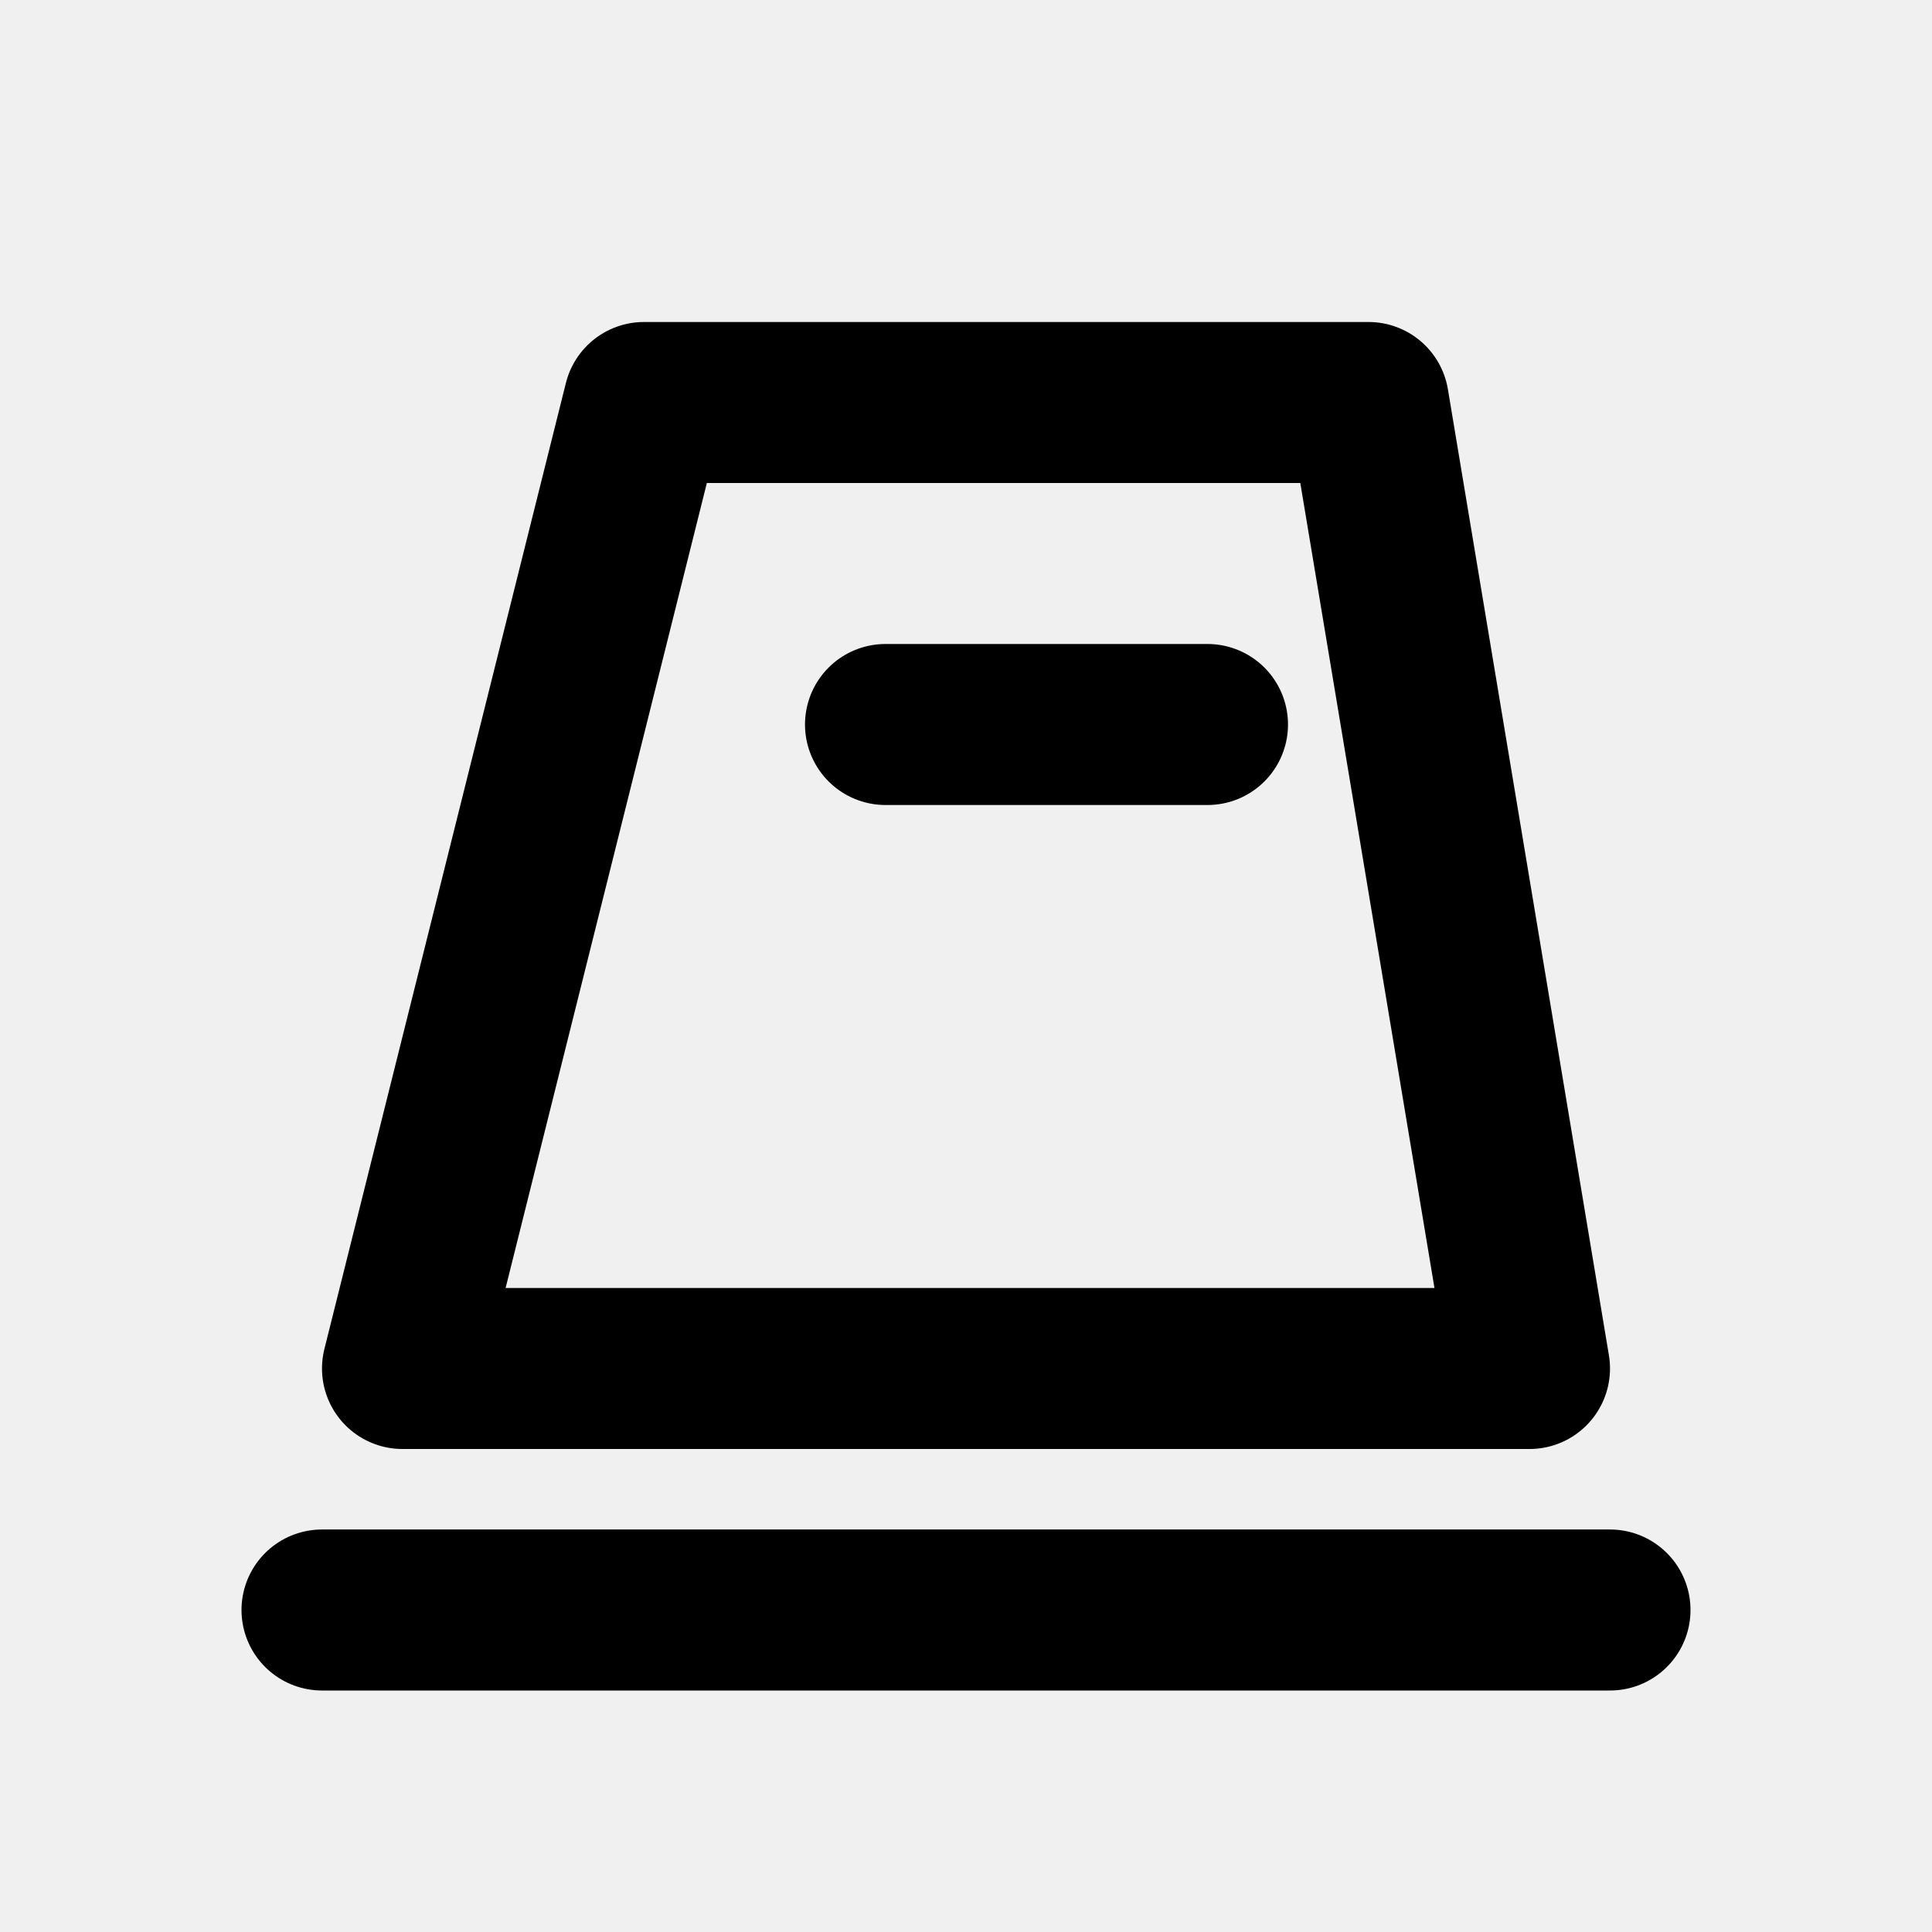
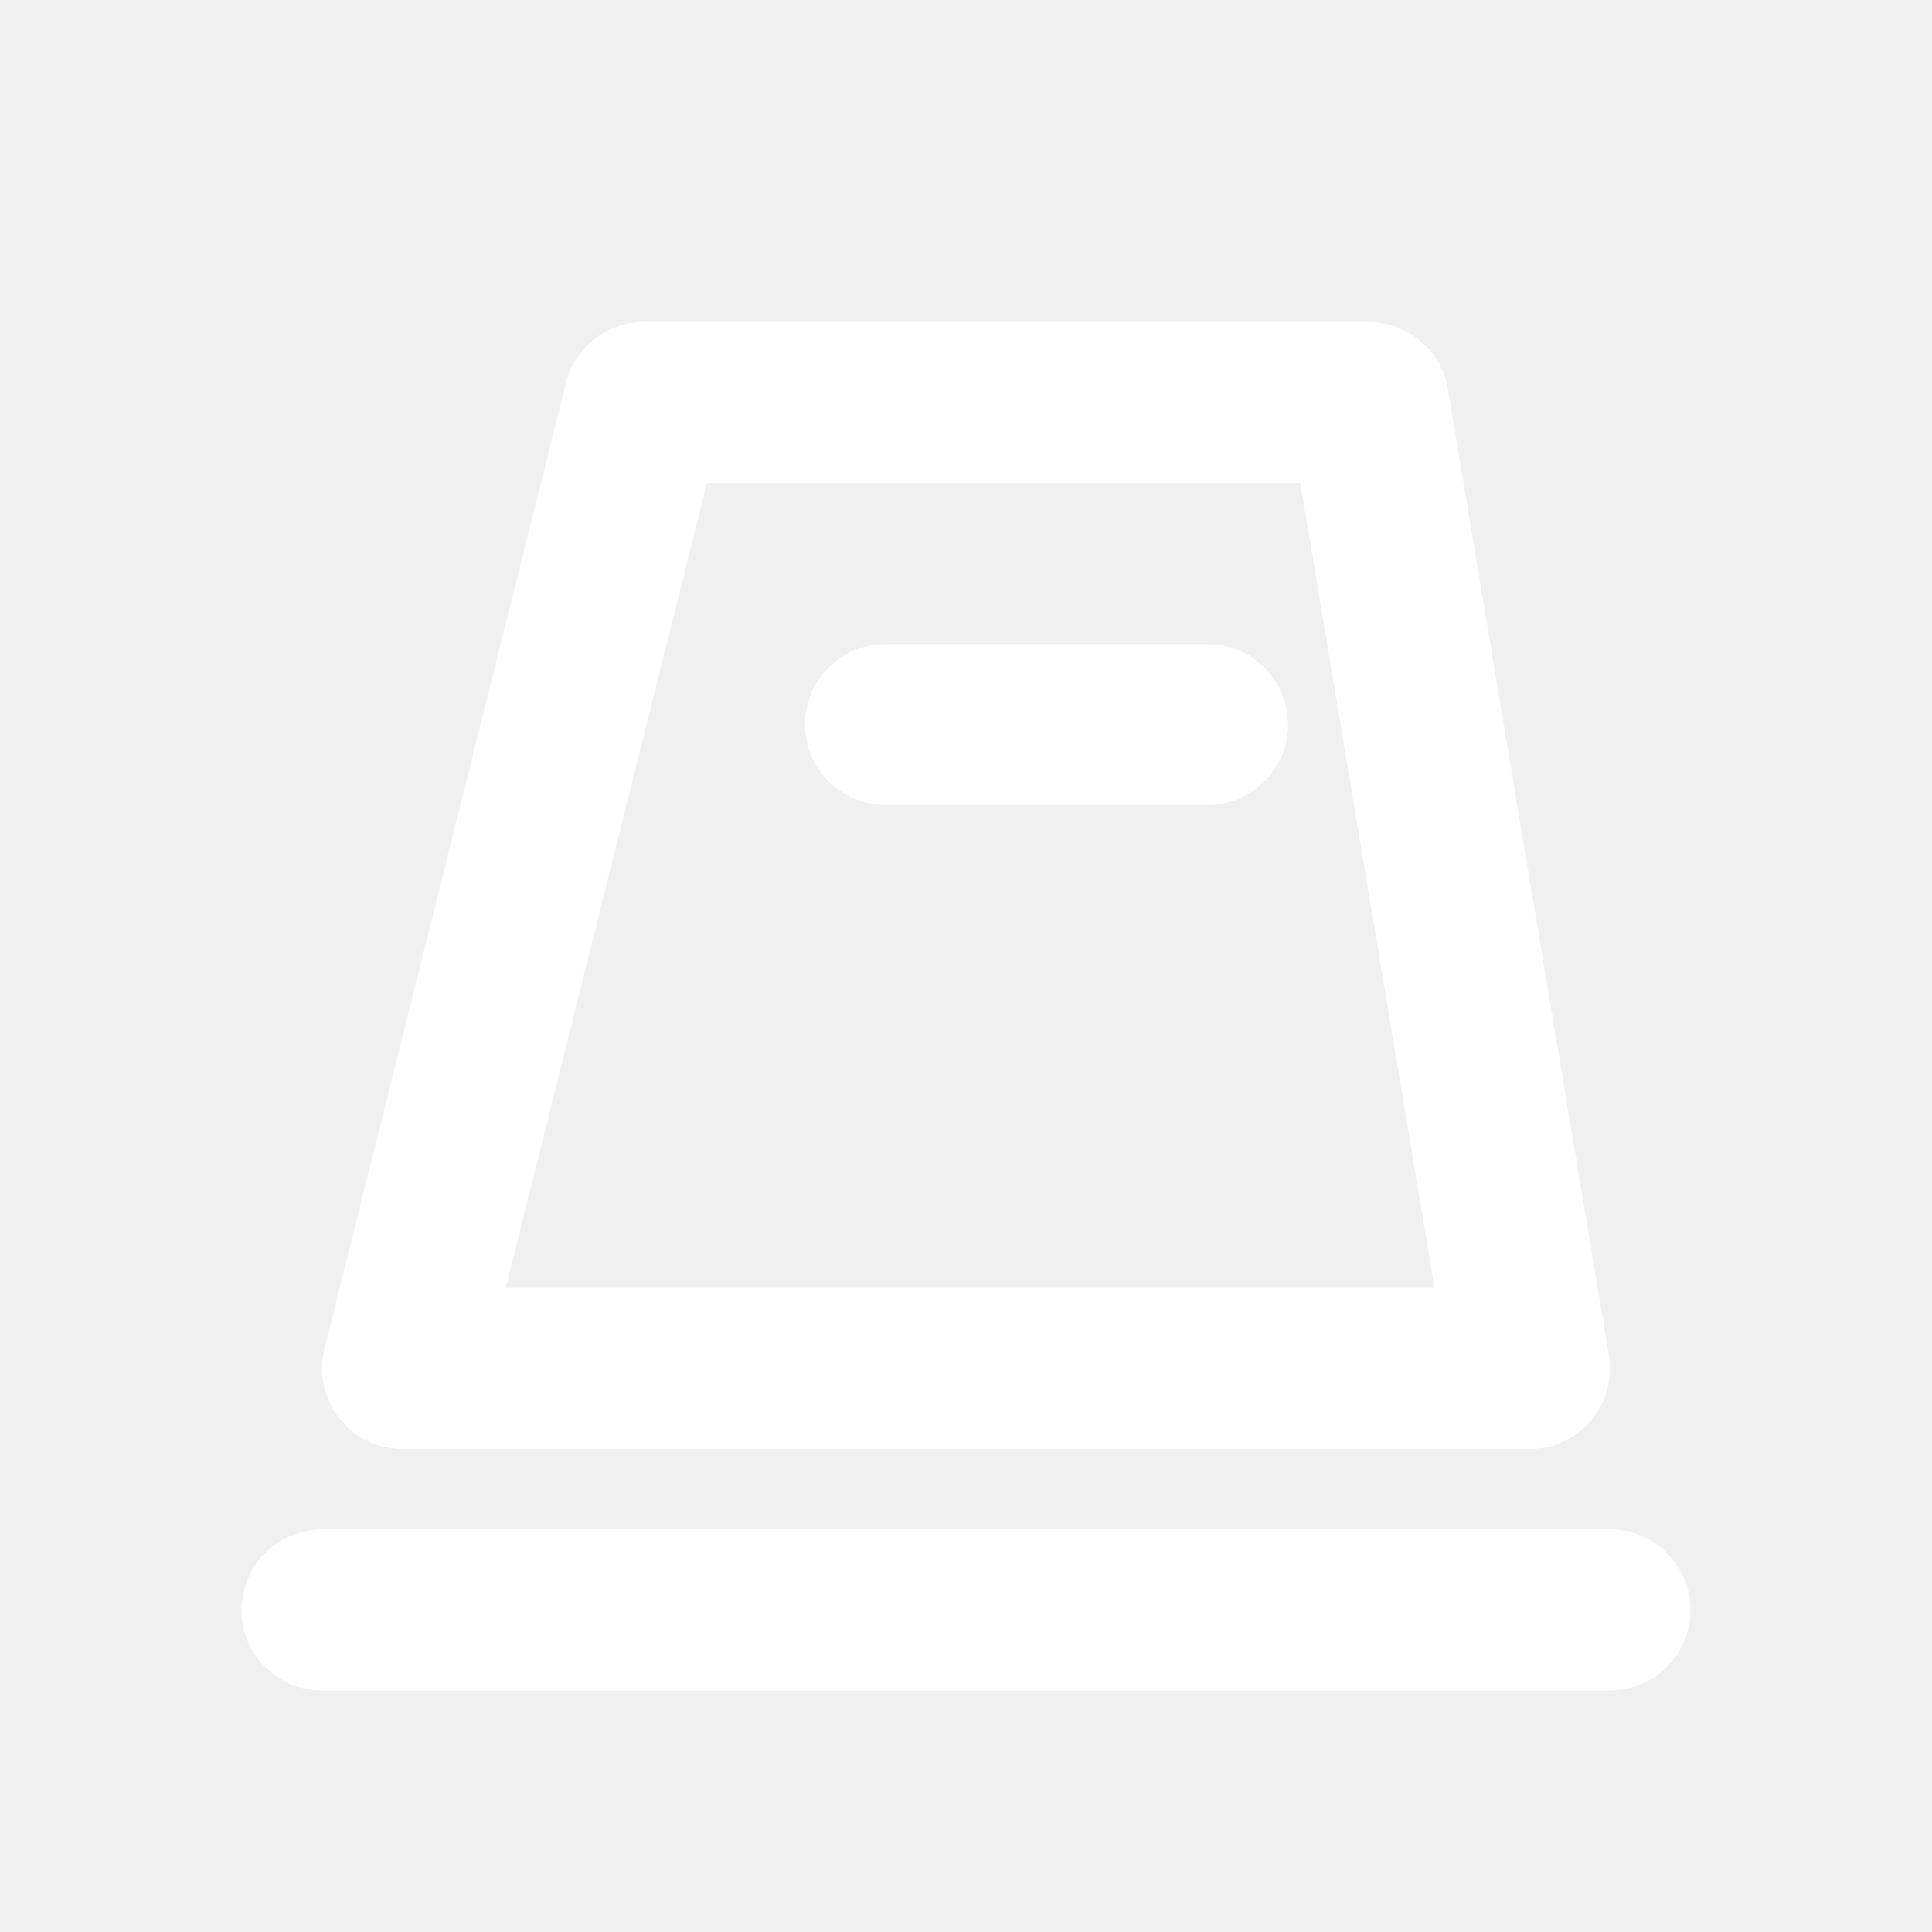
- <svg xmlns="http://www.w3.org/2000/svg" viewBox="0 0 24 24" fill="none" stroke="currentColor" stroke-width="2" stroke-linecap="round" stroke-linejoin="round">
+ <svg xmlns="http://www.w3.org/2000/svg" viewBox="0 0 24 24" fill="none" stroke="#ffffff" stroke-width="2" stroke-linecap="round" stroke-linejoin="round">
  <path d="M4 20h16M5 17 8 5h9l2 12zM11 9h4" />
</svg>
